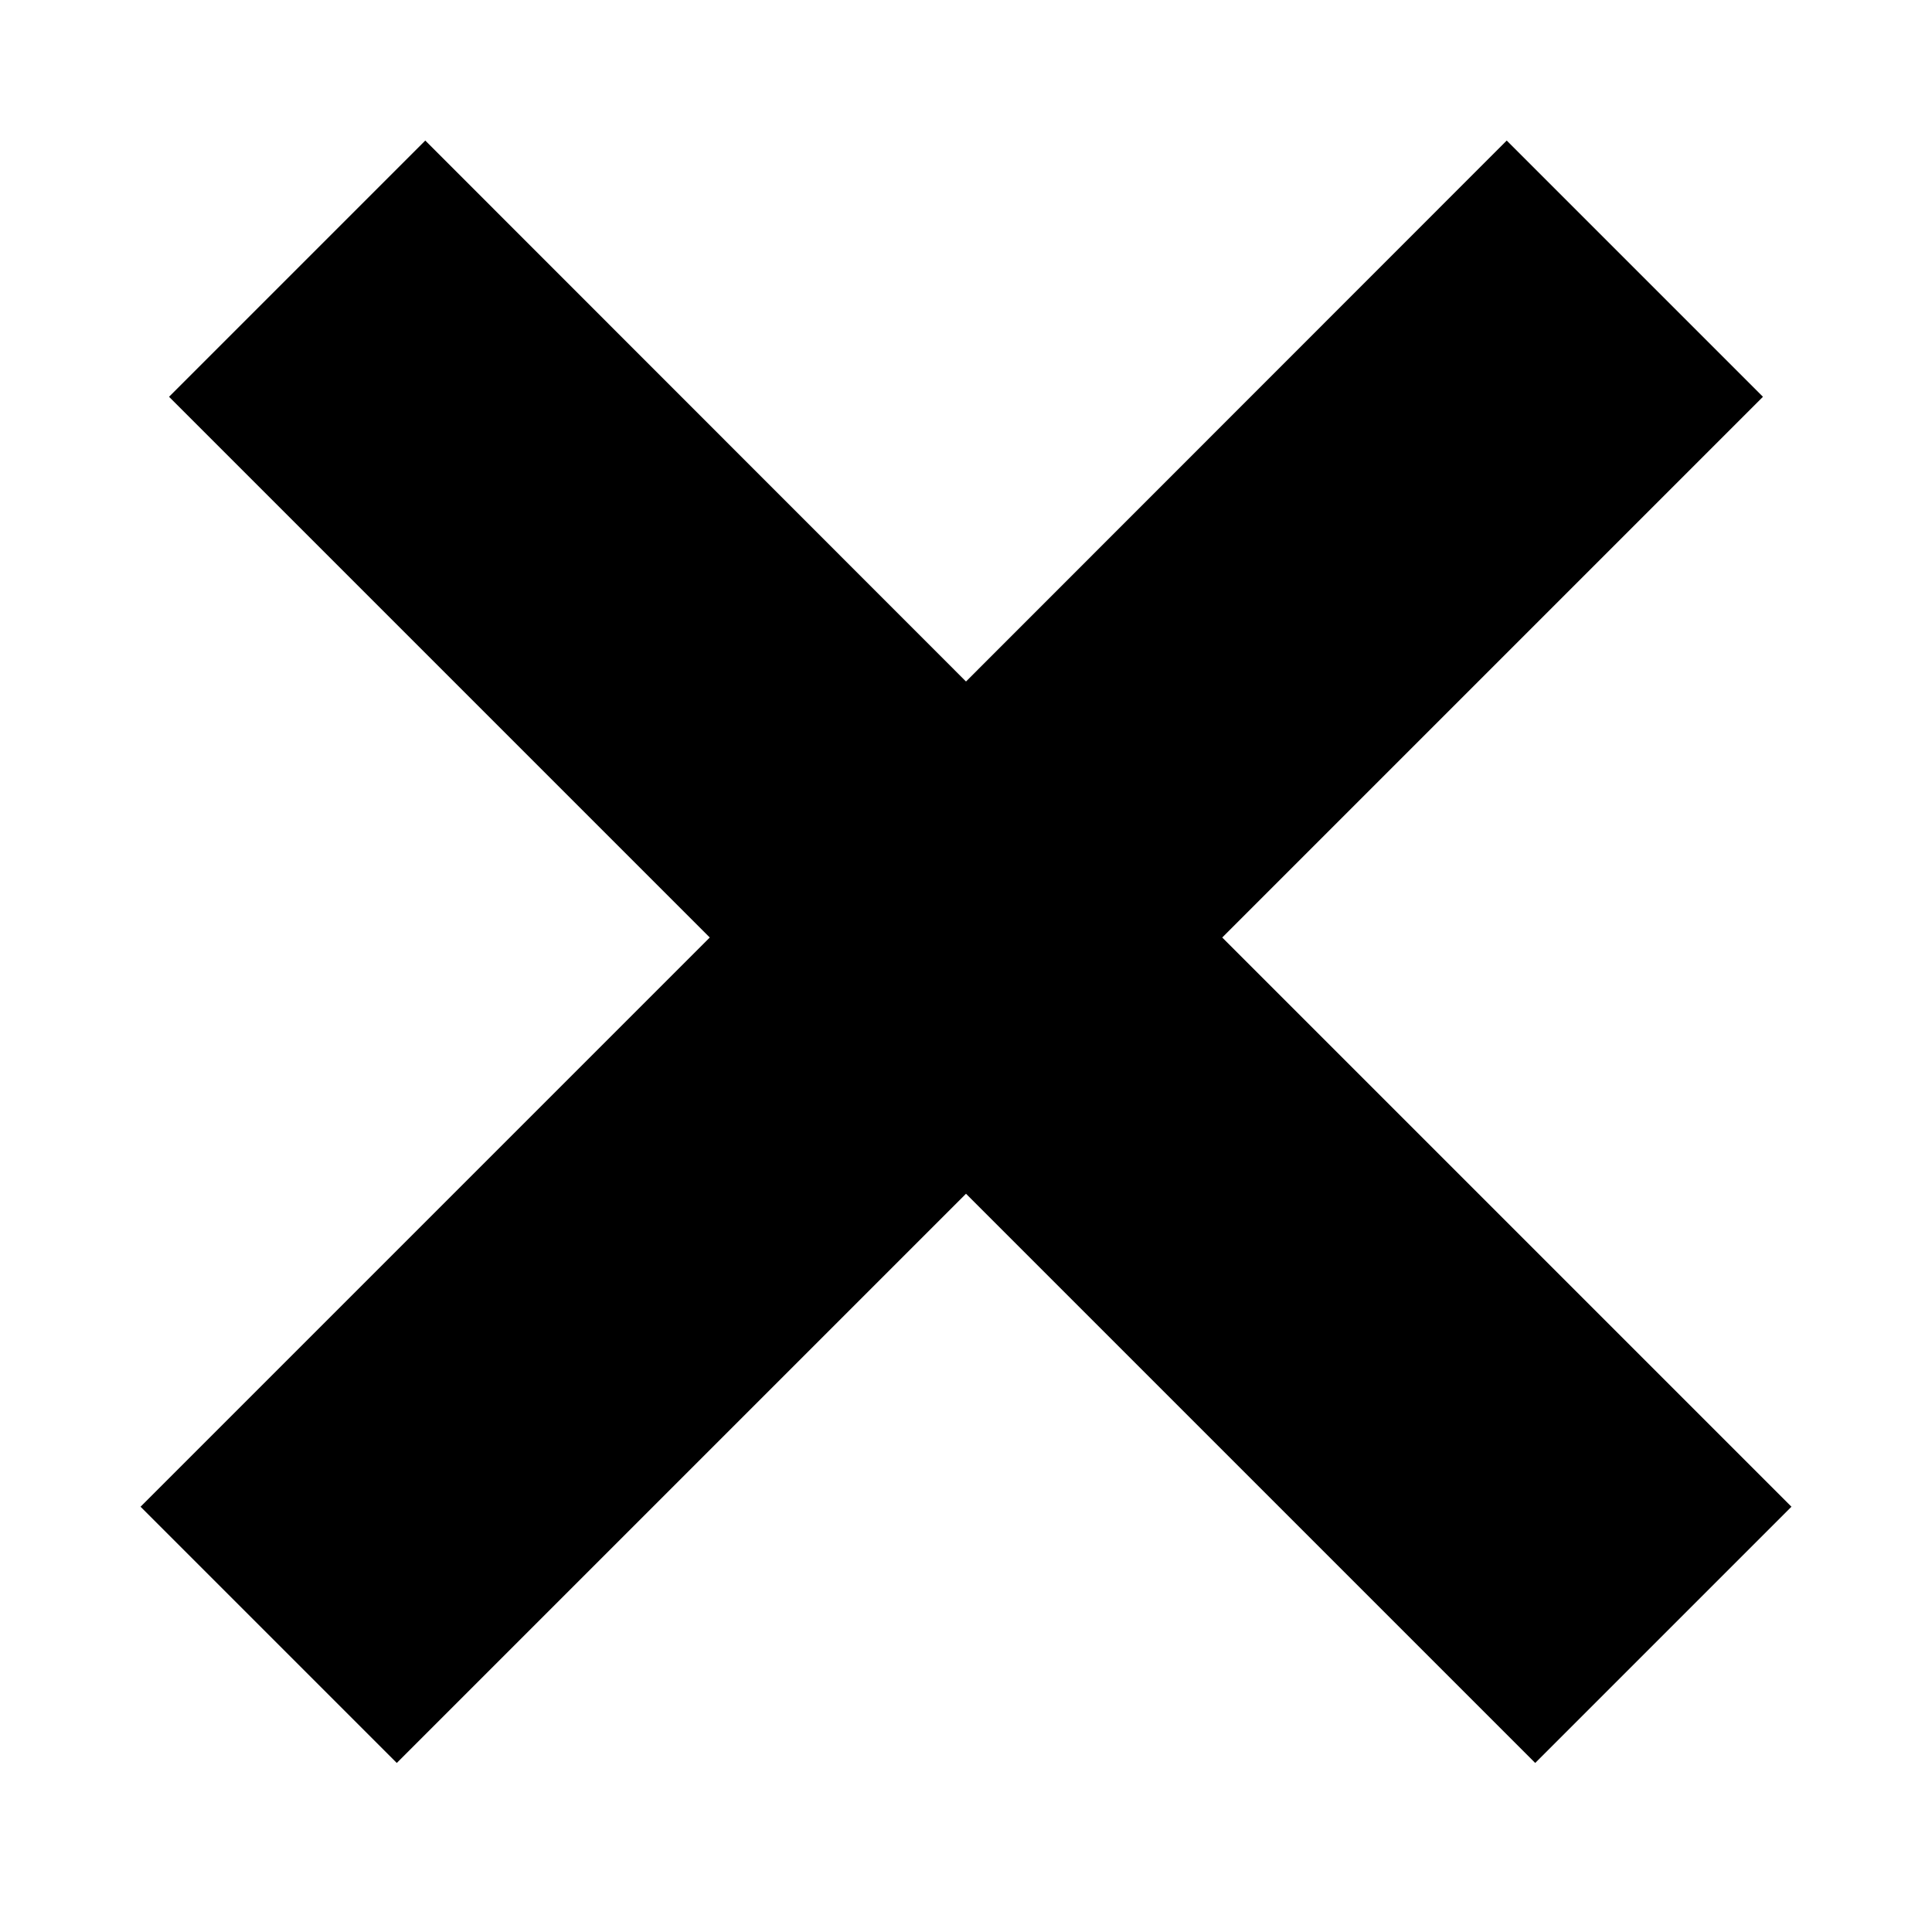
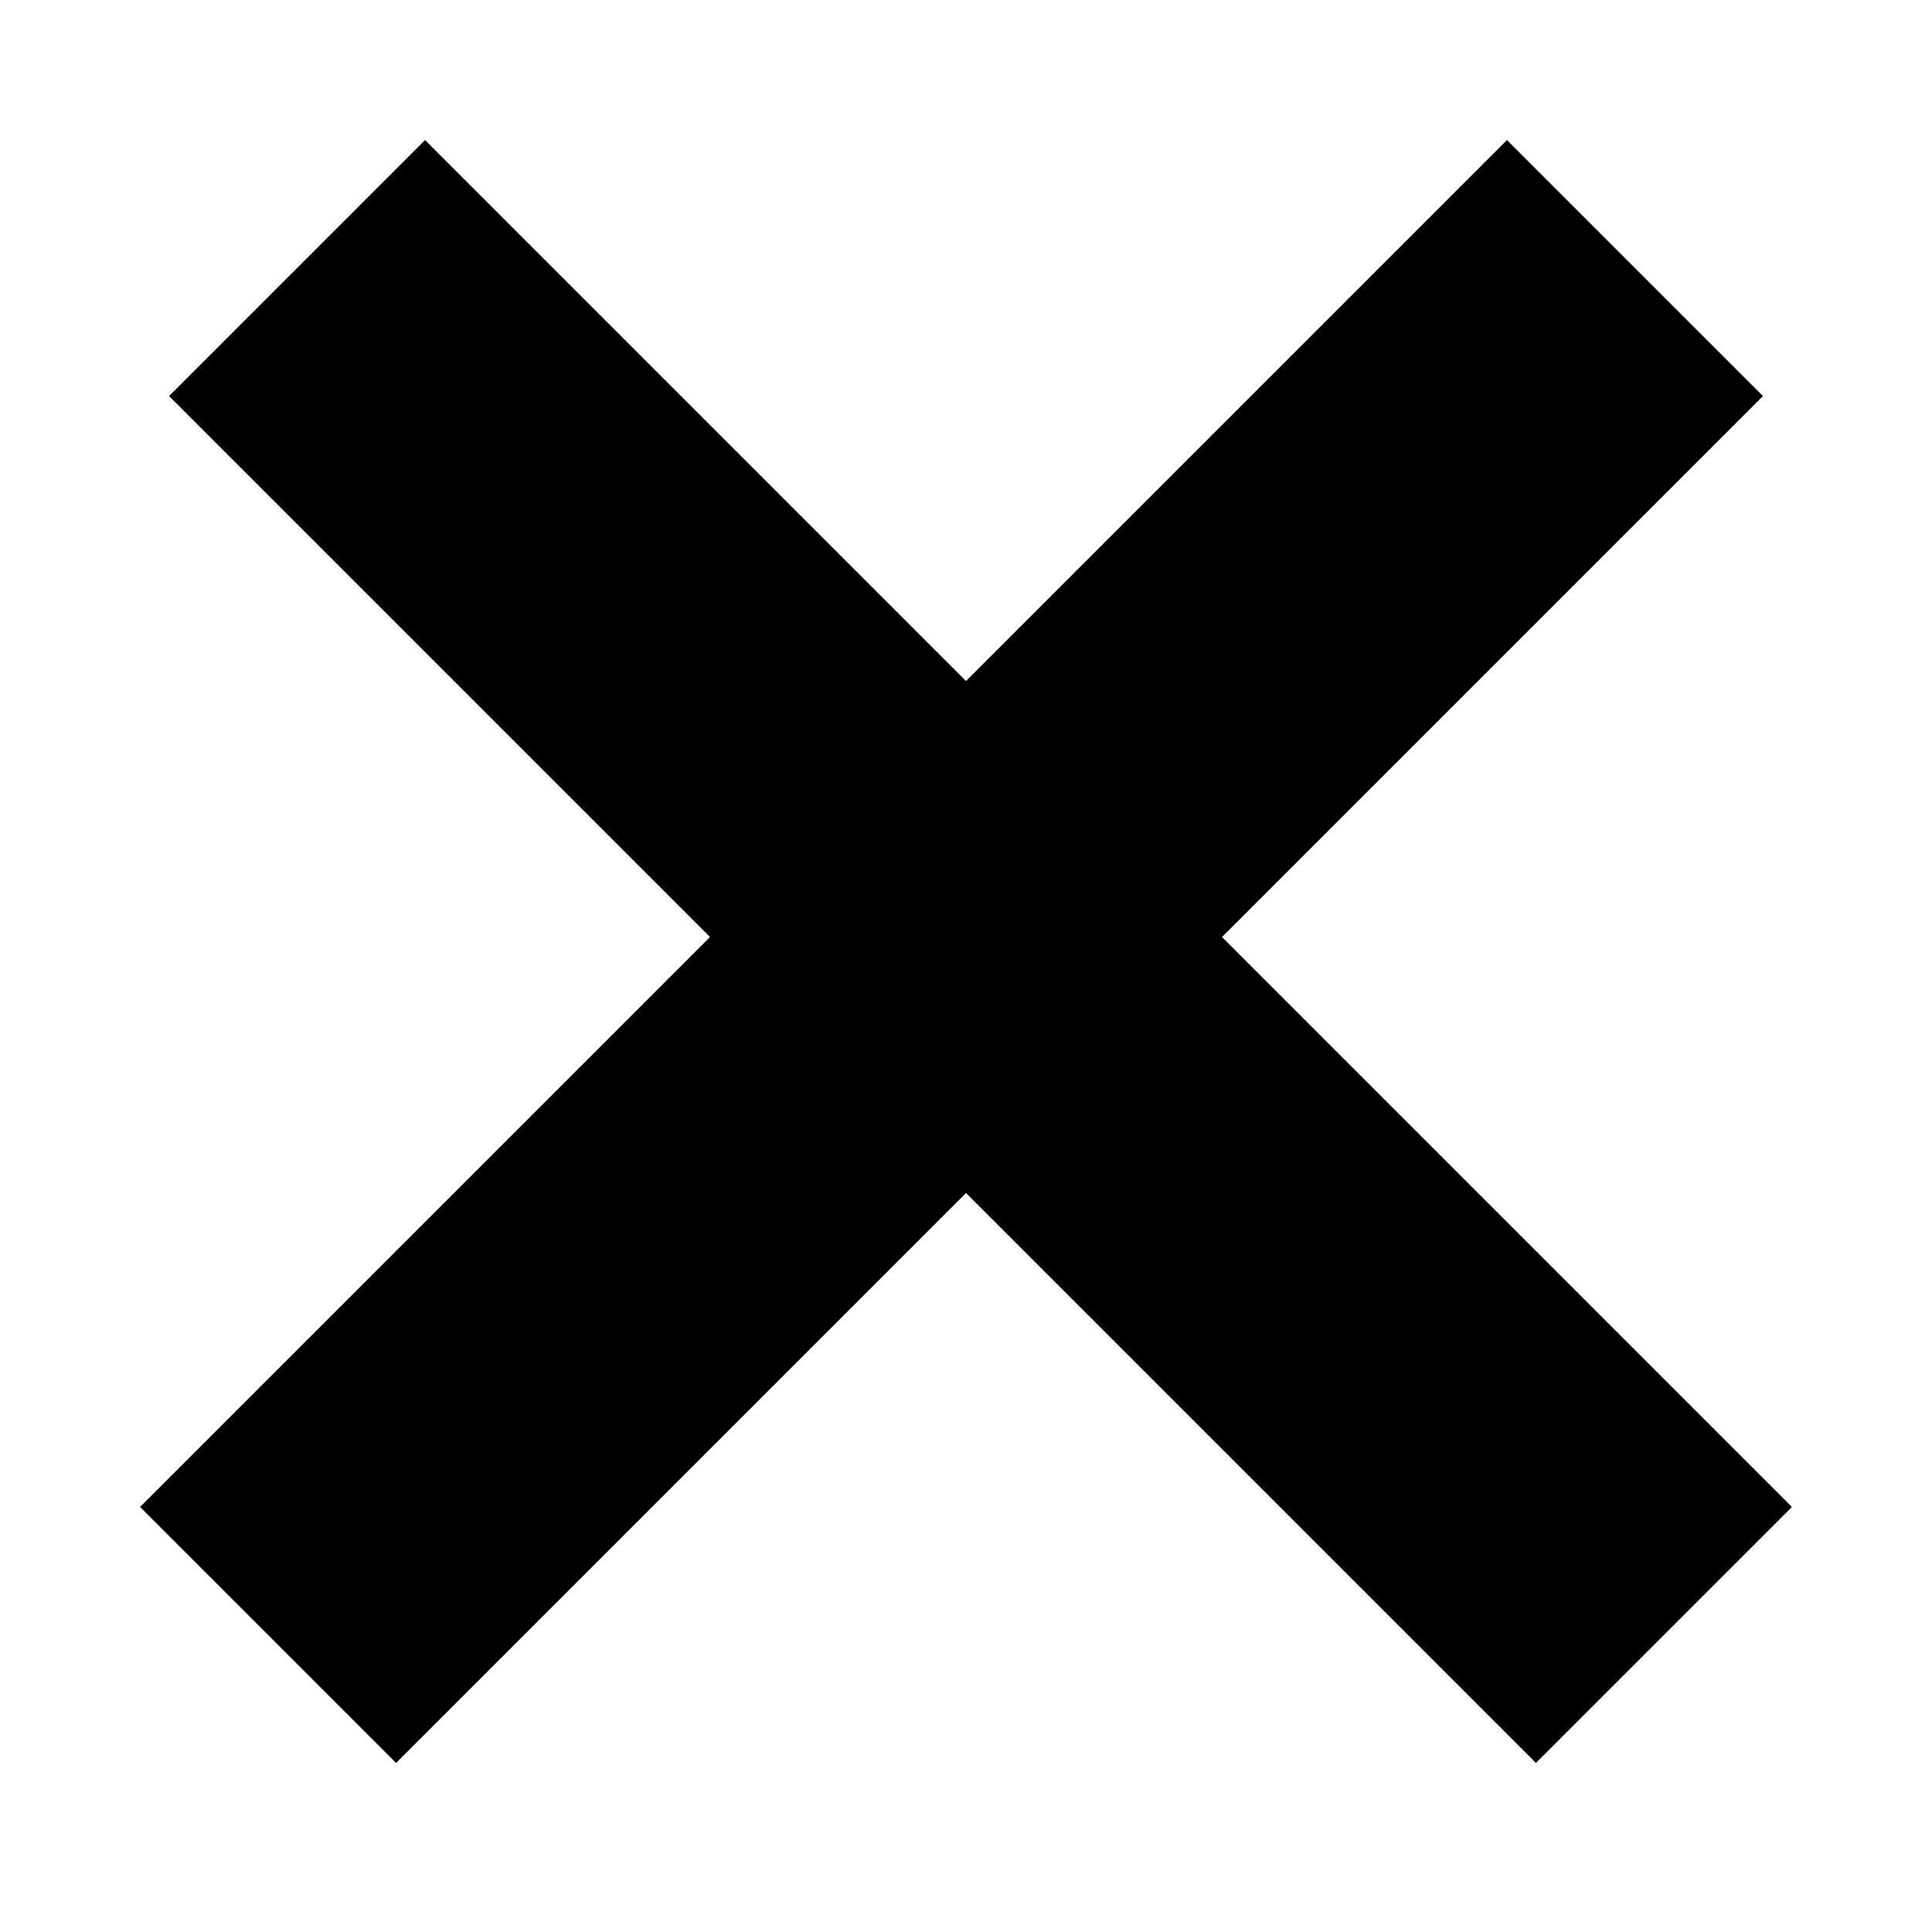
- <svg xmlns="http://www.w3.org/2000/svg" width="8" height="8" viewBox="0 0 8 8" fill="none">
-   <path fill-rule="evenodd" clip-rule="evenodd" d="M4 4.943L6.357 7.3L7.418 6.239L5.061 3.882L7.3 1.643L6.239 0.582L4 2.822L1.761 0.582L0.7 1.643L2.939 3.882L0.582 6.239L1.643 7.3L4 4.943Z" fill="black" />
+ <svg xmlns="http://www.w3.org/2000/svg" width="8" height="8" fill="none">
+   <path fill-rule="evenodd" clip-rule="evenodd" d="M4 4.94L6.36 7.3l1.06-1.06-2.36-2.36L7.3 1.64 6.24.58 4 2.82 1.76.58.7 1.64l2.24 2.24L.58 6.24 1.64 7.3 4 4.94z" fill="#000" />
</svg>
